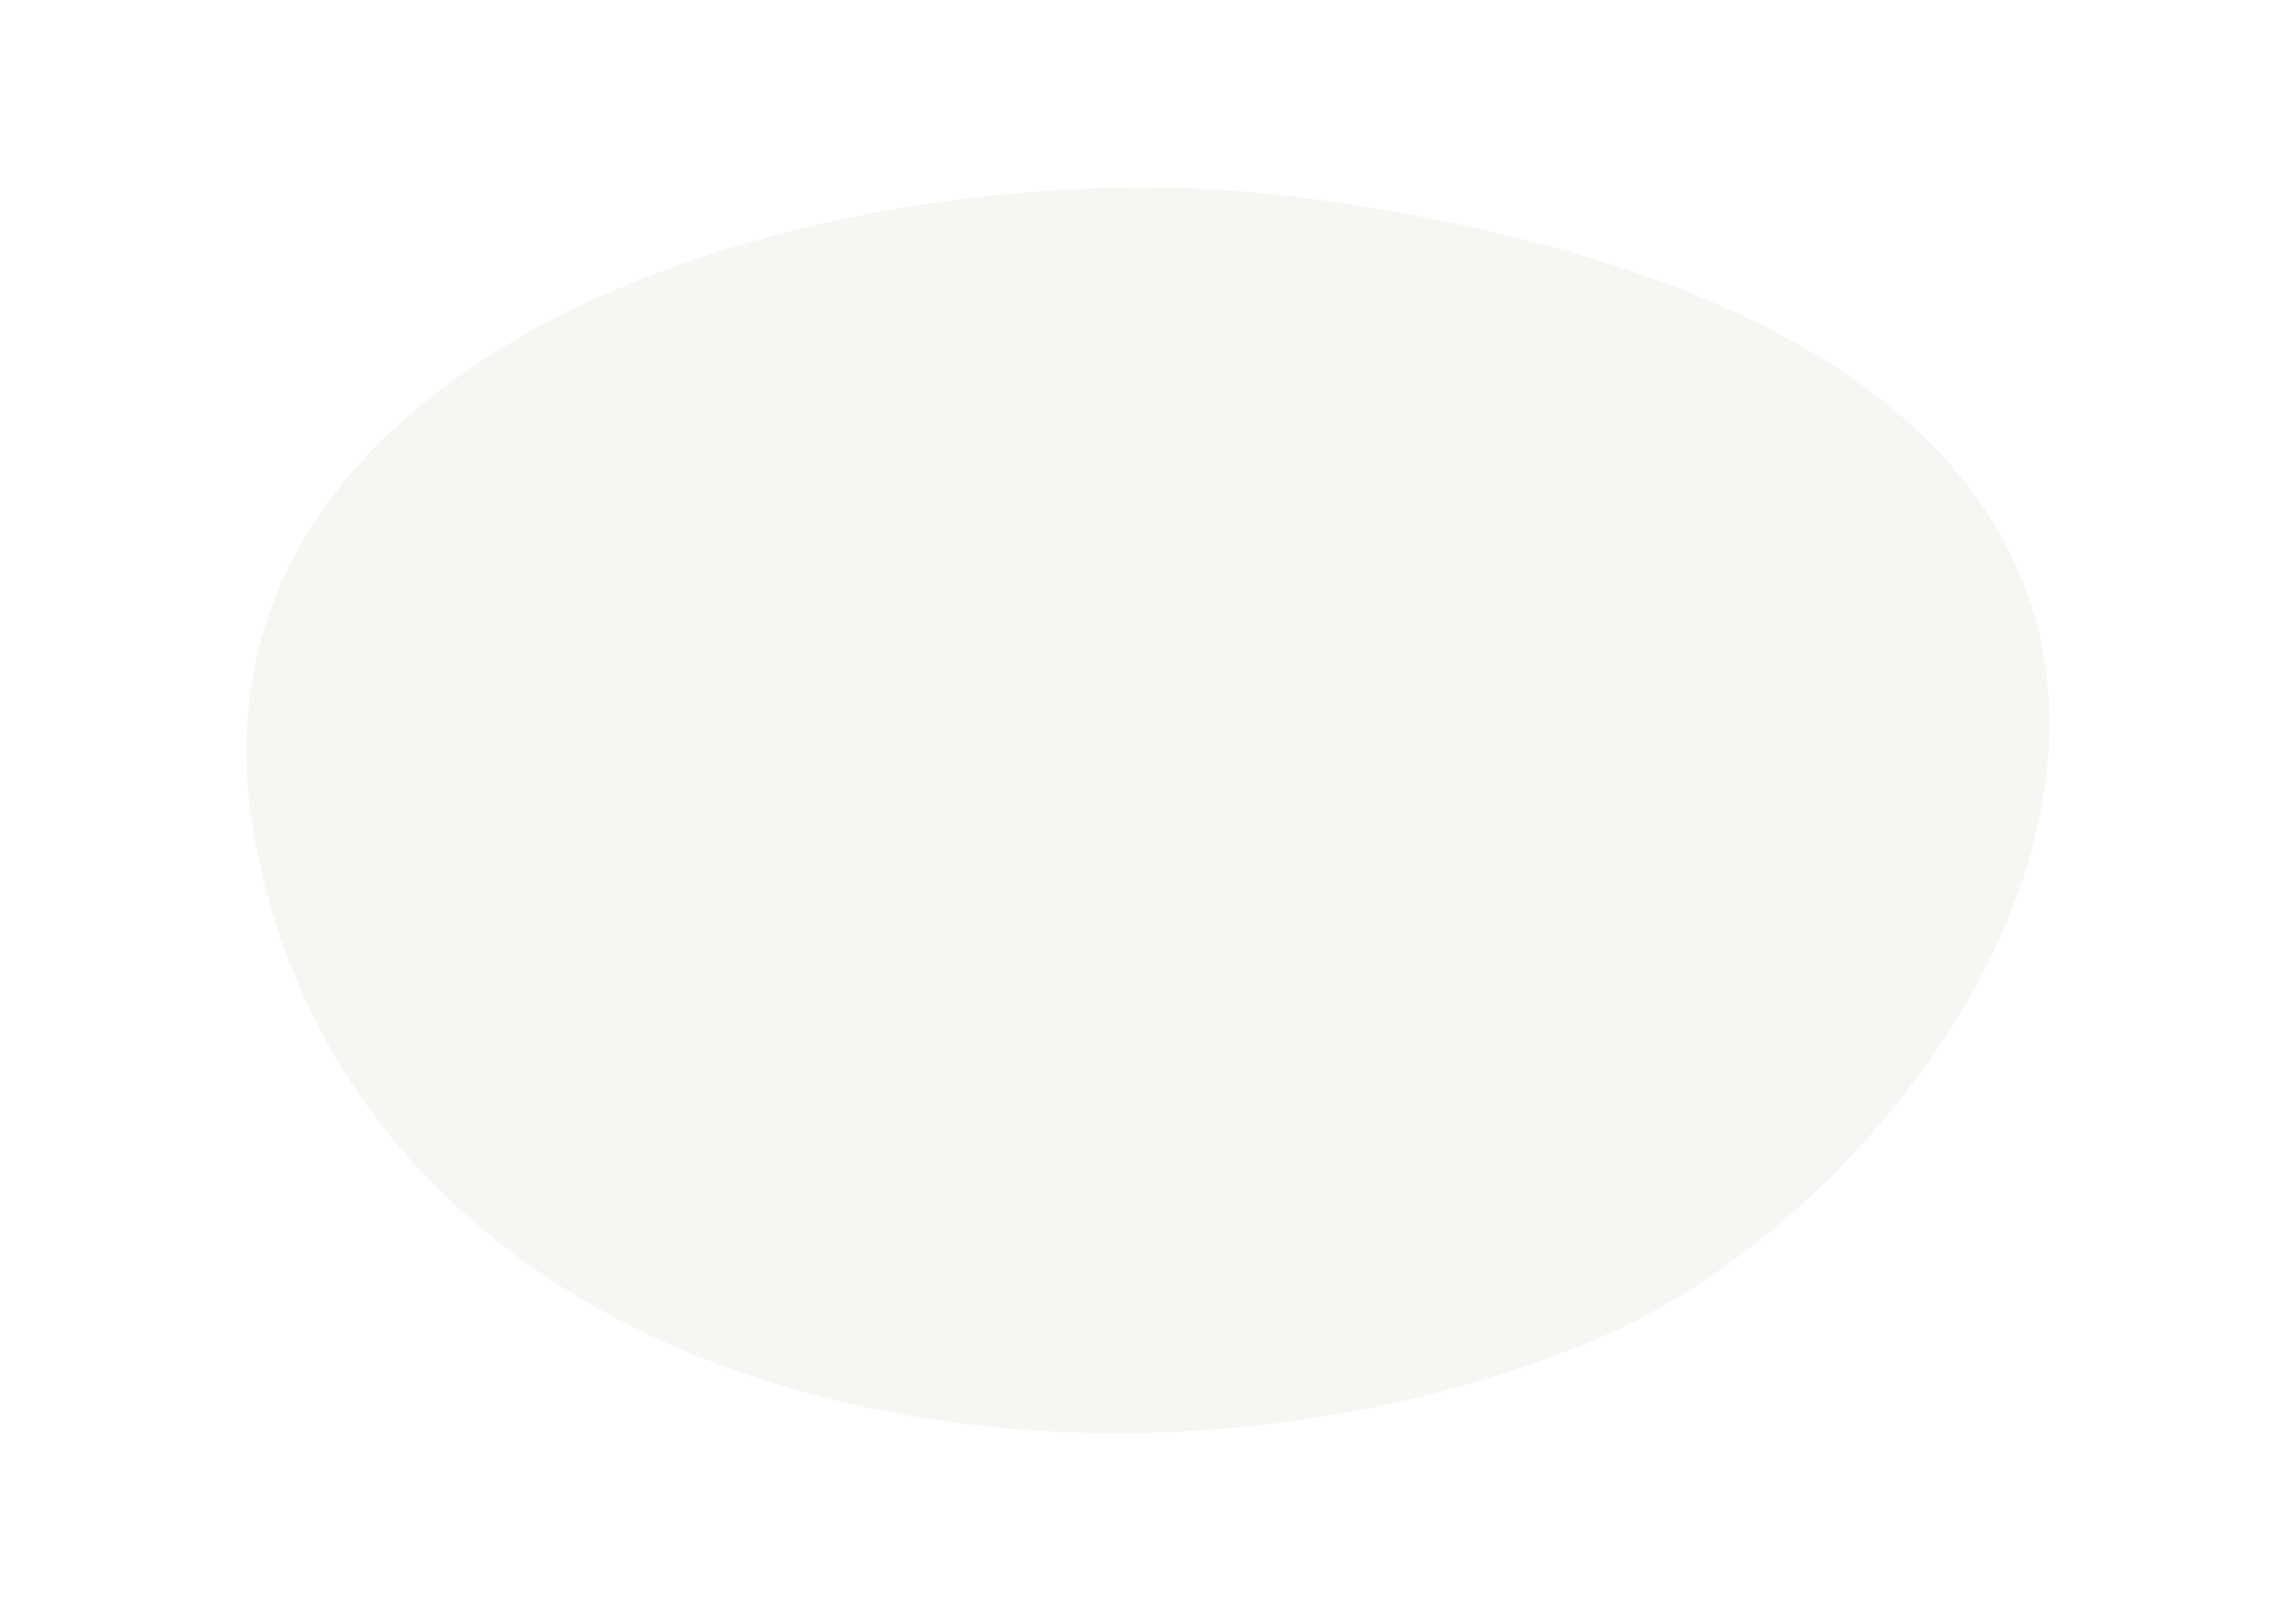
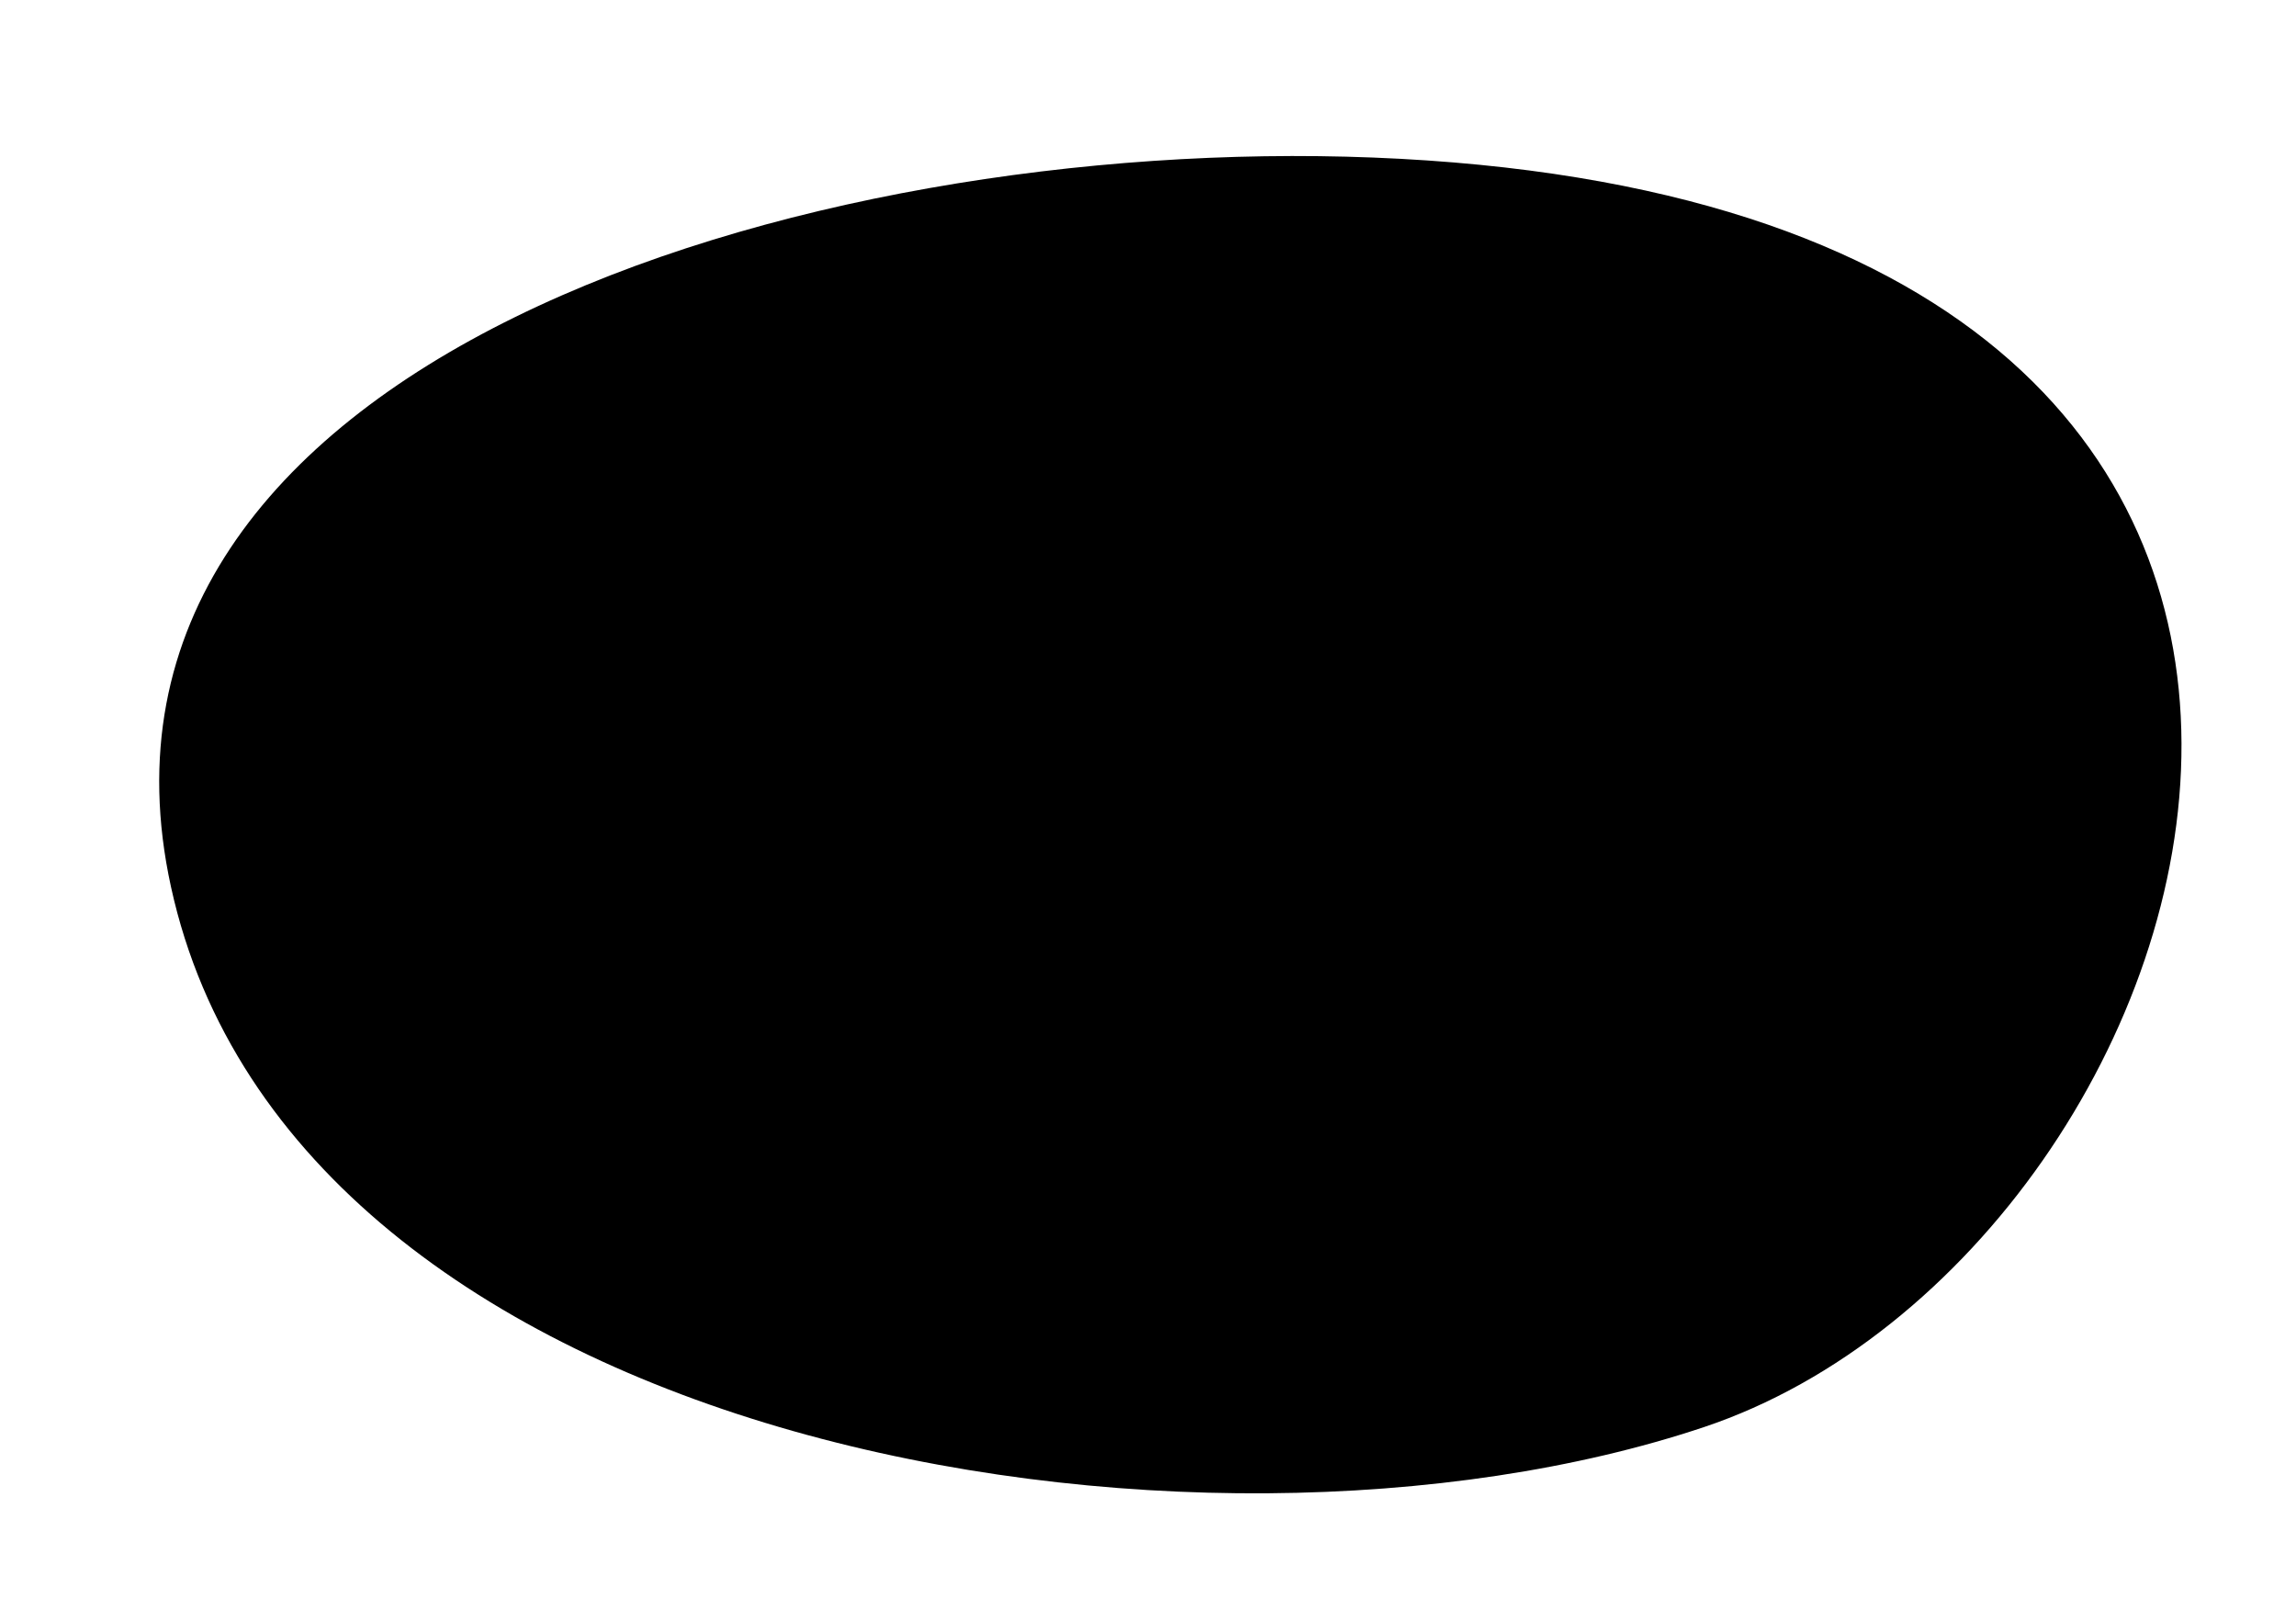
- <svg xmlns="http://www.w3.org/2000/svg" class="random-shapes" viewBox="0 0 340 240">
-   <path d="M193.32,29.33c-65.7-8.94-172,20.26-155,98,18.16,83,124.82,101.69,198,71C298.32,172.33,367.1,53,193.32,29.33Z" style="fill: #f6f6f2" />
+ <svg xmlns="http://www.w3.org/2000/svg" class="random-shape" viewBox="0 0 340 240">
+   <path class="start" d="M193.32,29.33c-65.7-8.94-172,20.26-155,98,18.16,83,124.82,101.69,198,71C298.32,172.33,367.1,53,193.32,29.33Z" />
+   <path class="end" d="M203.32,23.33c-84.32-3.33-195,30.26-178,108,18.16,83,151.74,105.19,227,80C331,185,378.57,30.26,203.32,23.33Z" />
</svg>
